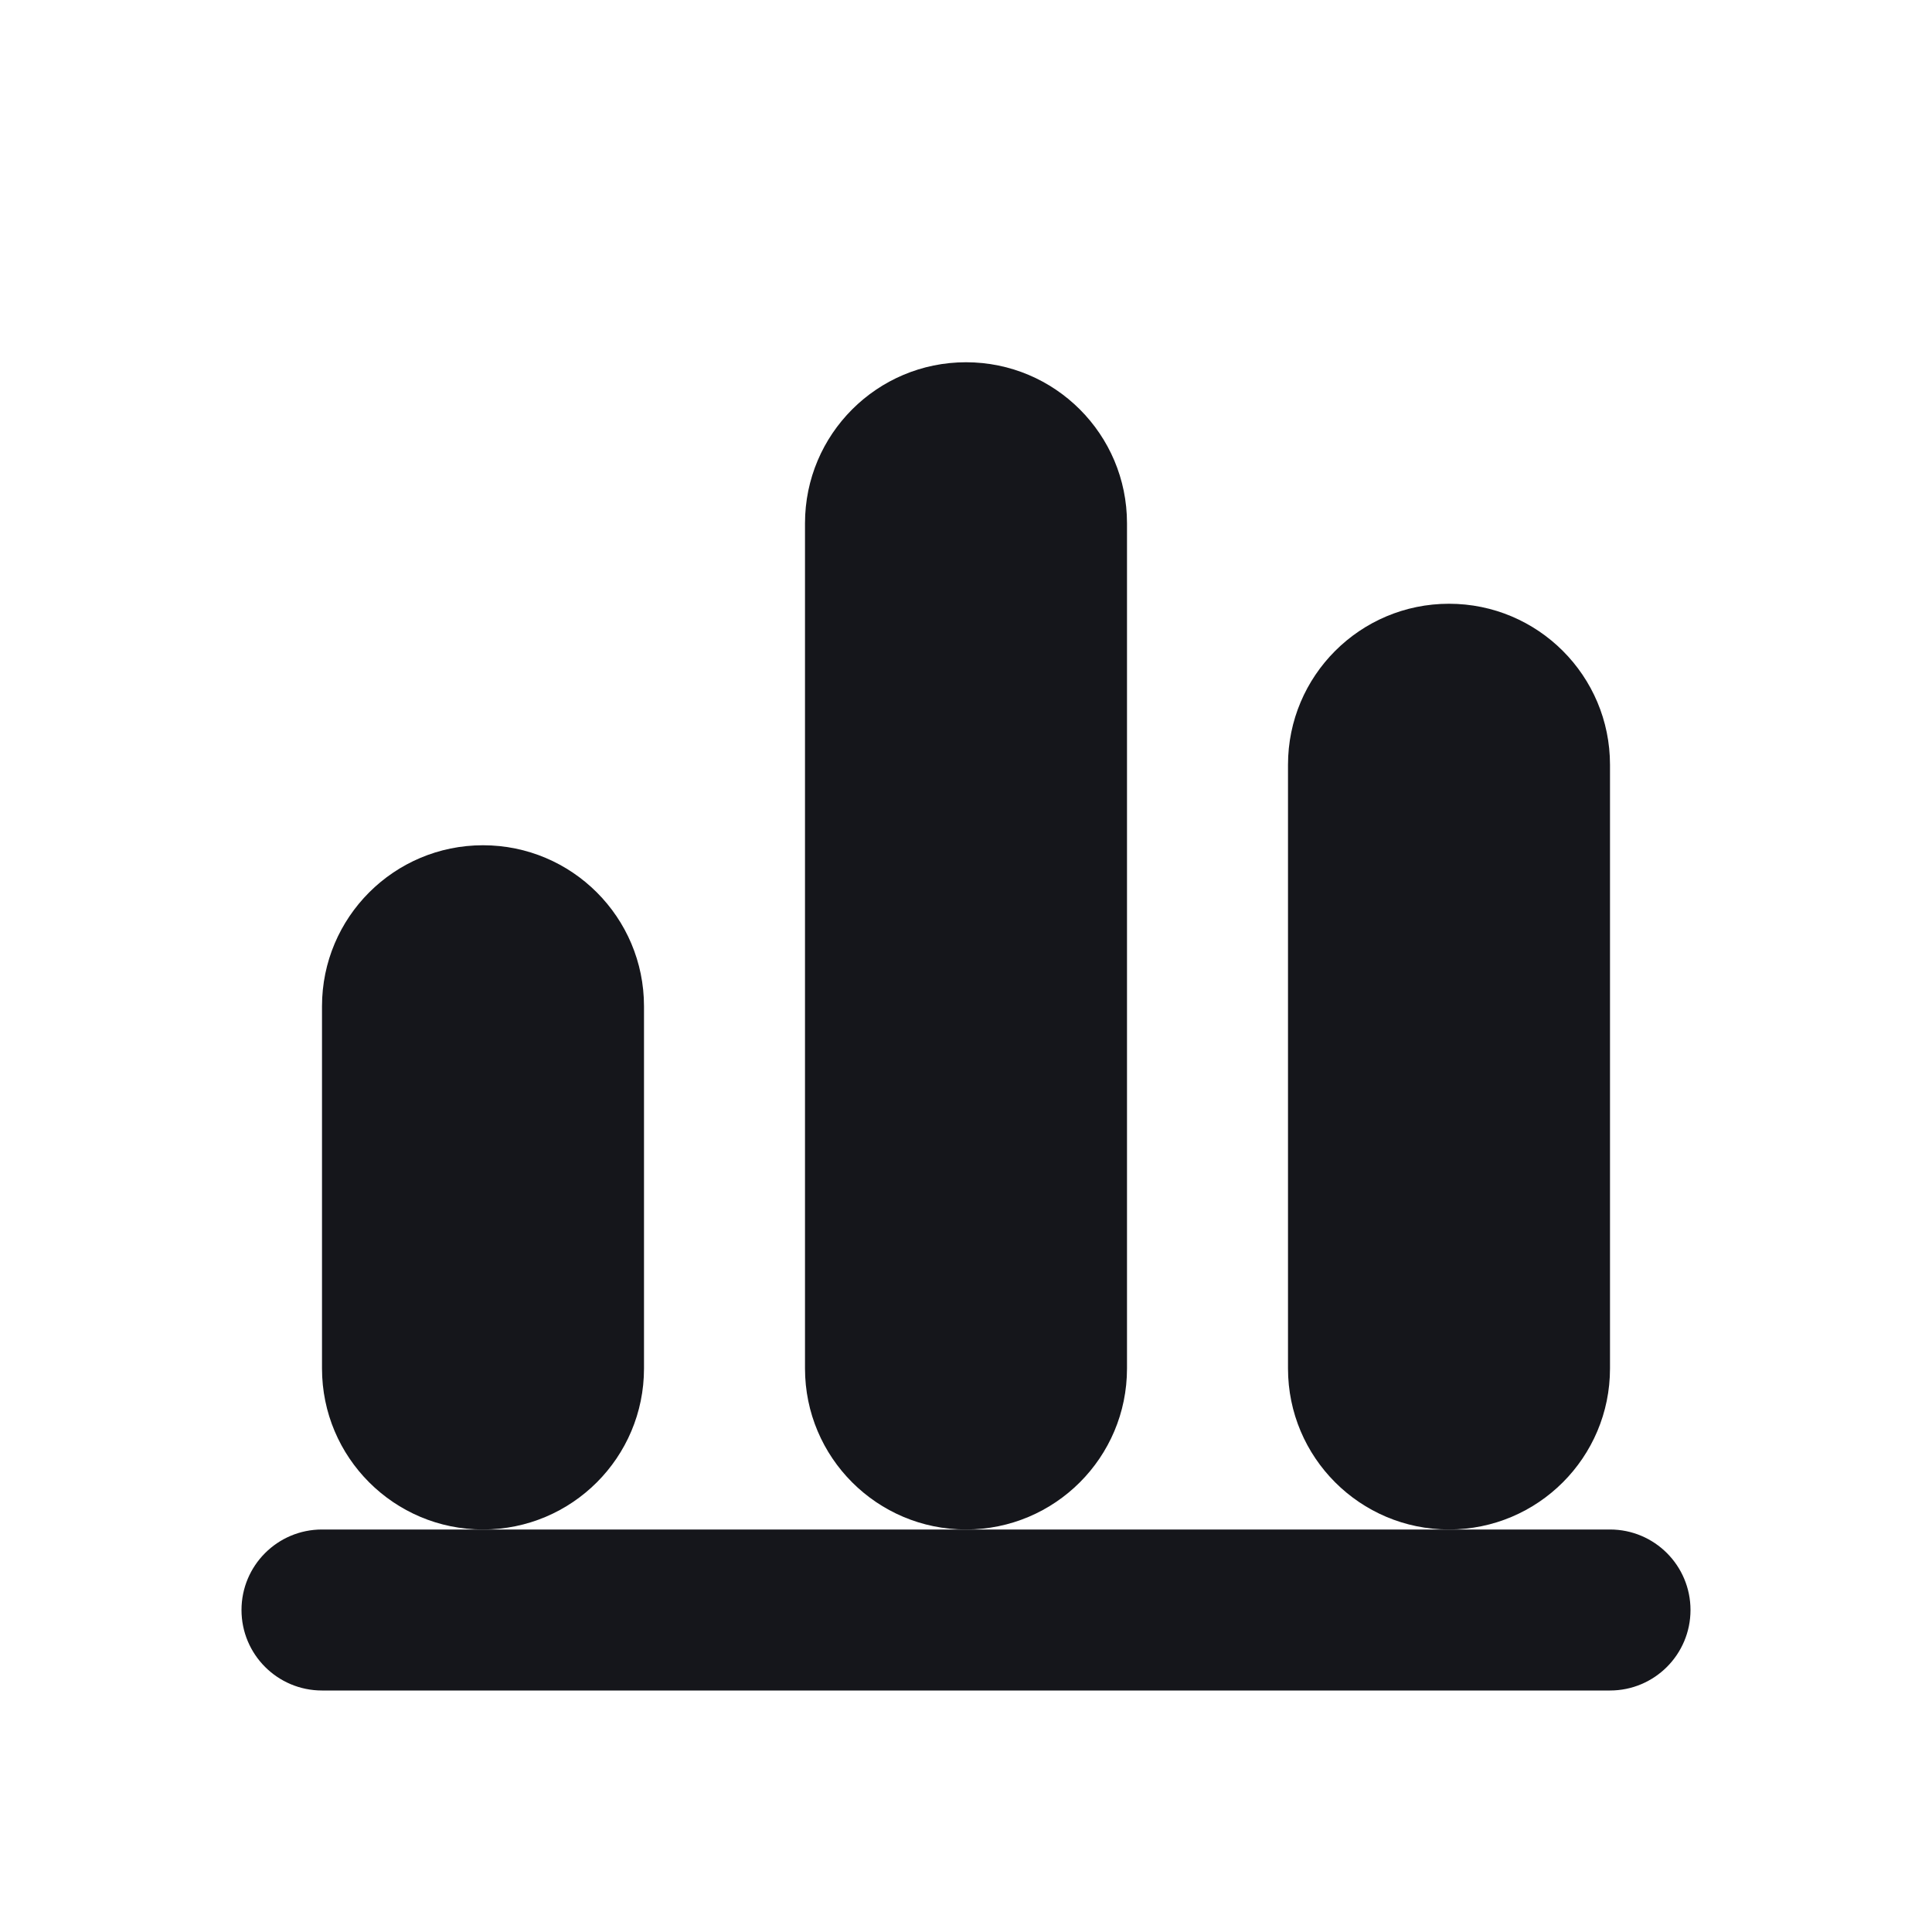
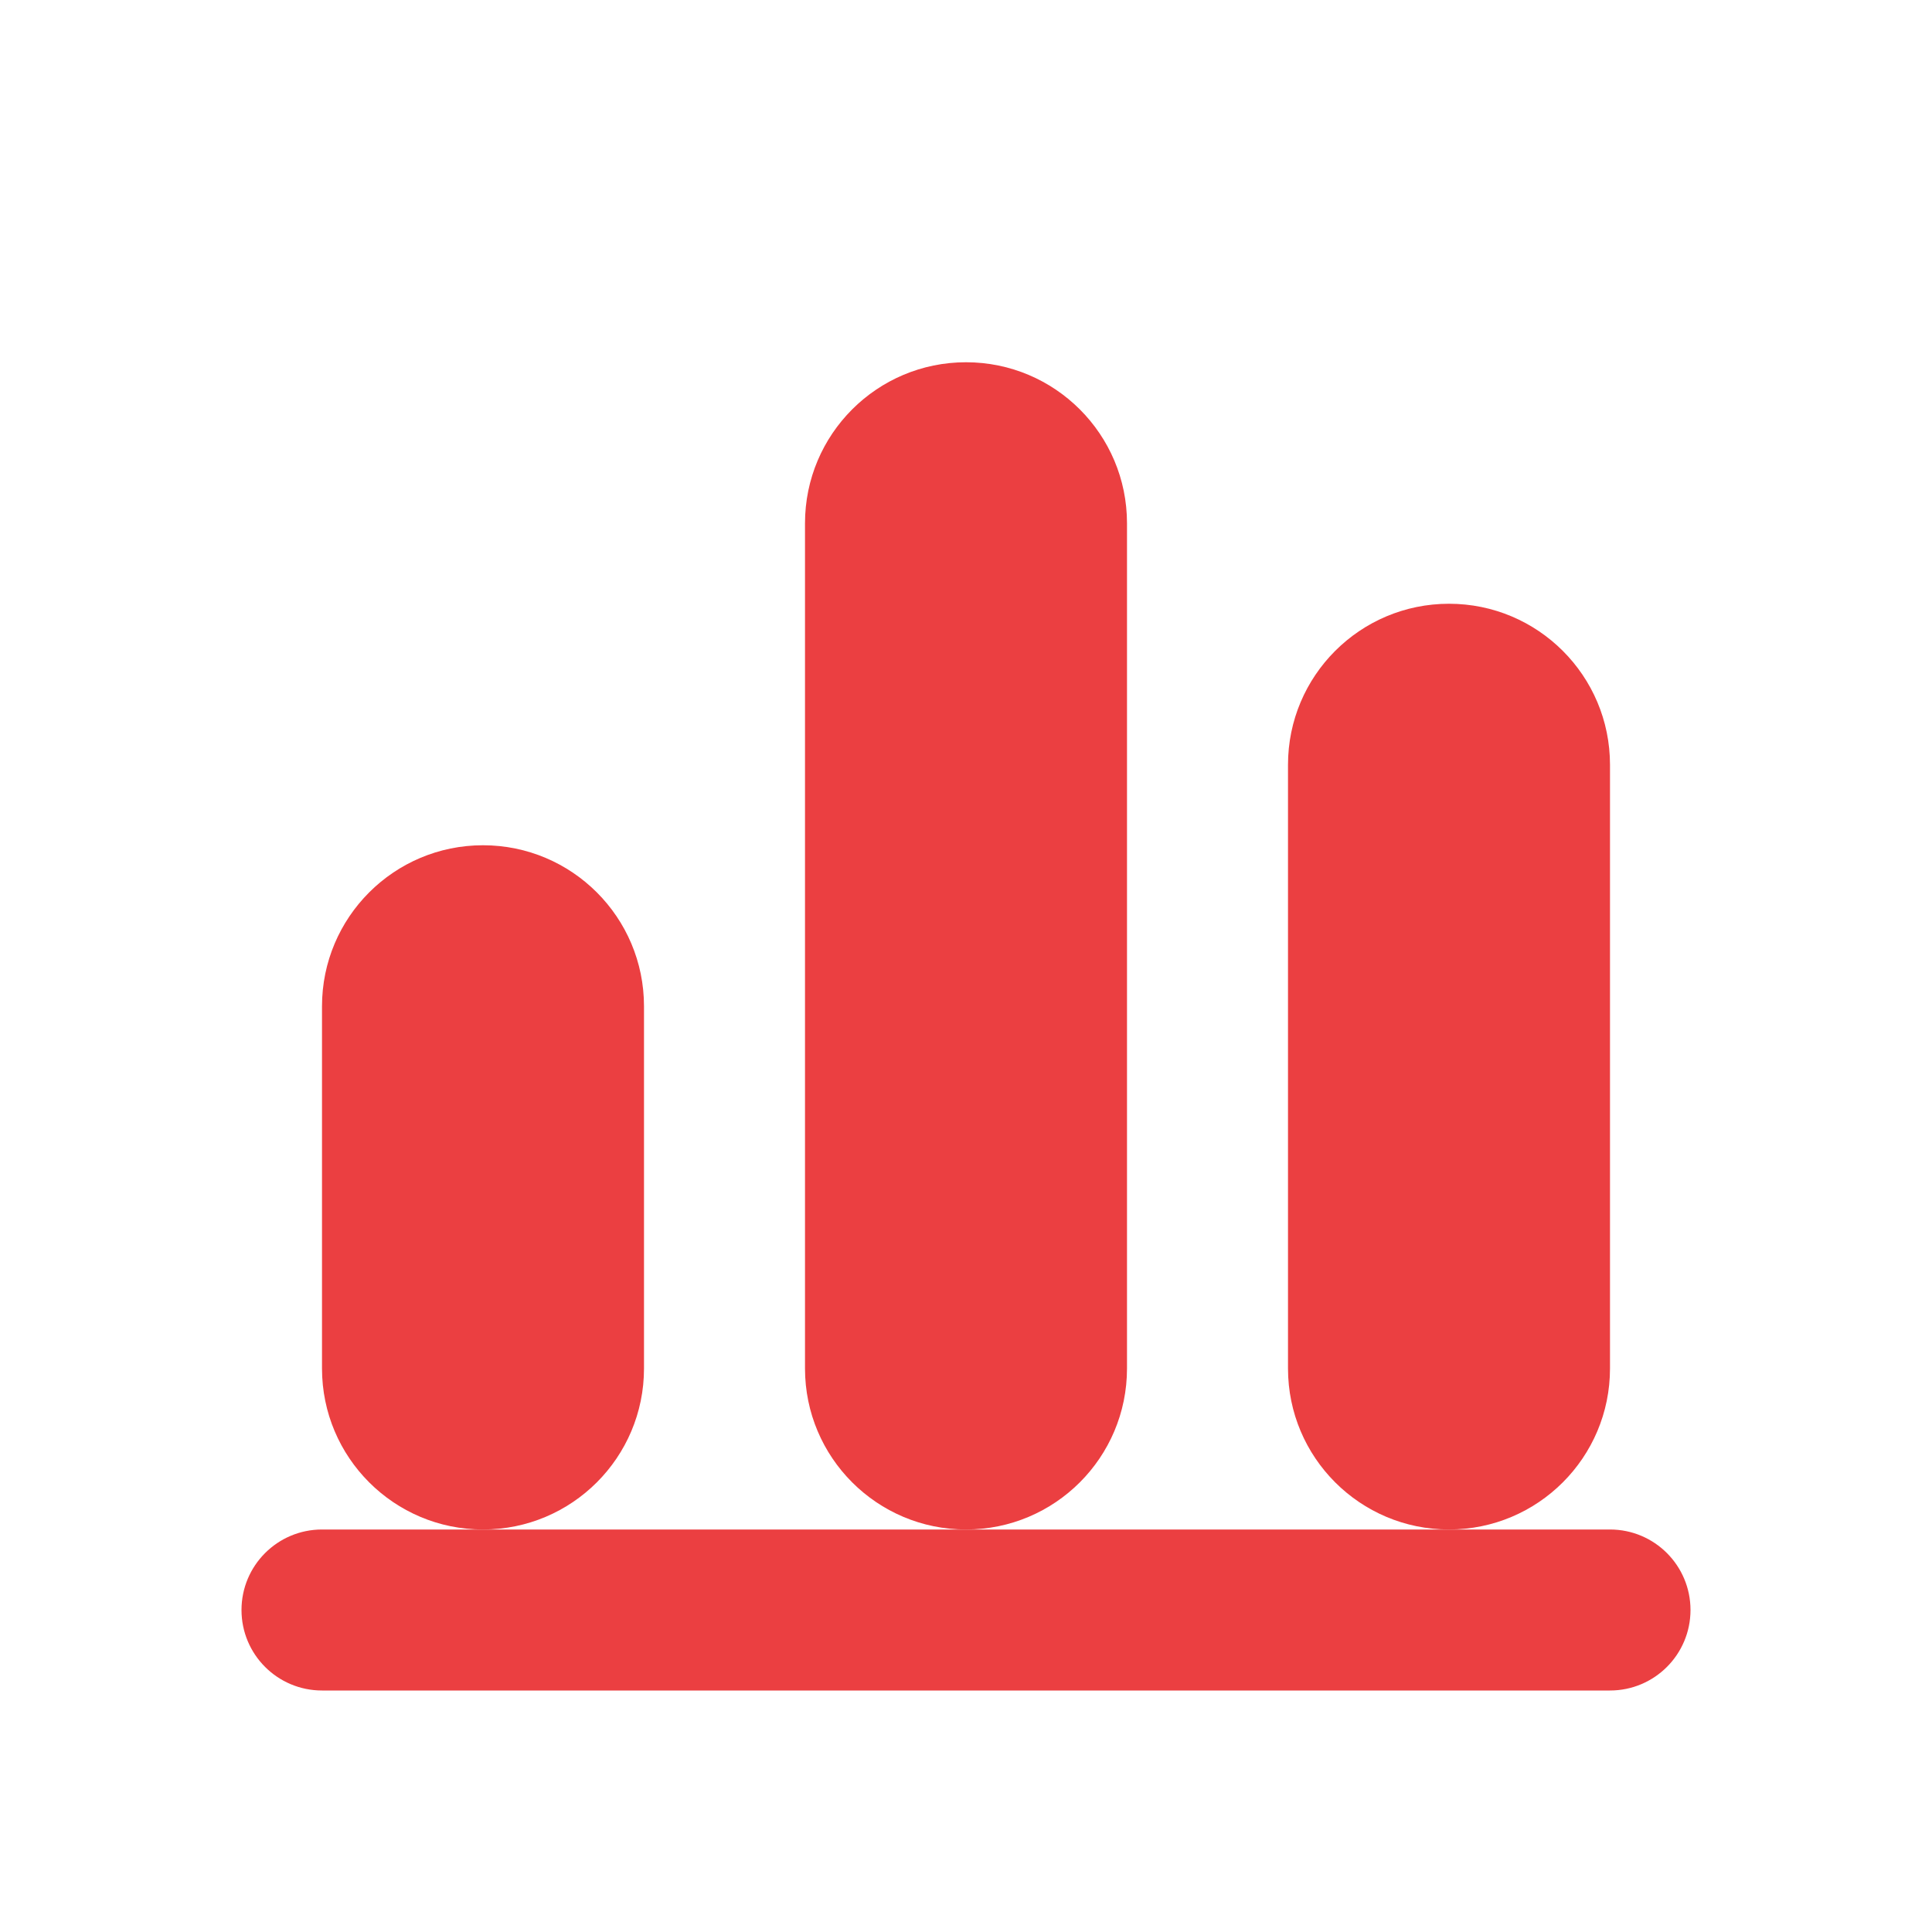
<svg xmlns="http://www.w3.org/2000/svg" width="96" height="96" viewBox="0 0 96 96" fill="none">
-   <rect x="12" y="76" width="72" height="8" rx="4" fill="#15161B" />
-   <rect x="16" y="42" width="16" height="34" rx="8" fill="#15161B" />
-   <rect x="40" y="18" width="16" height="58" rx="8" fill="#15161B" />
-   <rect x="64" y="30" width="16" height="46" rx="8" fill="#15161B" />
+   <rect x="12" y="76" width="72" height="8" rx="4" fill="#eb3f41" />
+   <rect x="16" y="42" width="16" height="34" rx="8" fill="#eb3f41" />
+   <rect x="40" y="18" width="16" height="58" rx="8" fill="#eb3f41" />
+   <rect x="64" y="30" width="16" height="46" rx="8" fill="#eb3f41" />
</svg>
